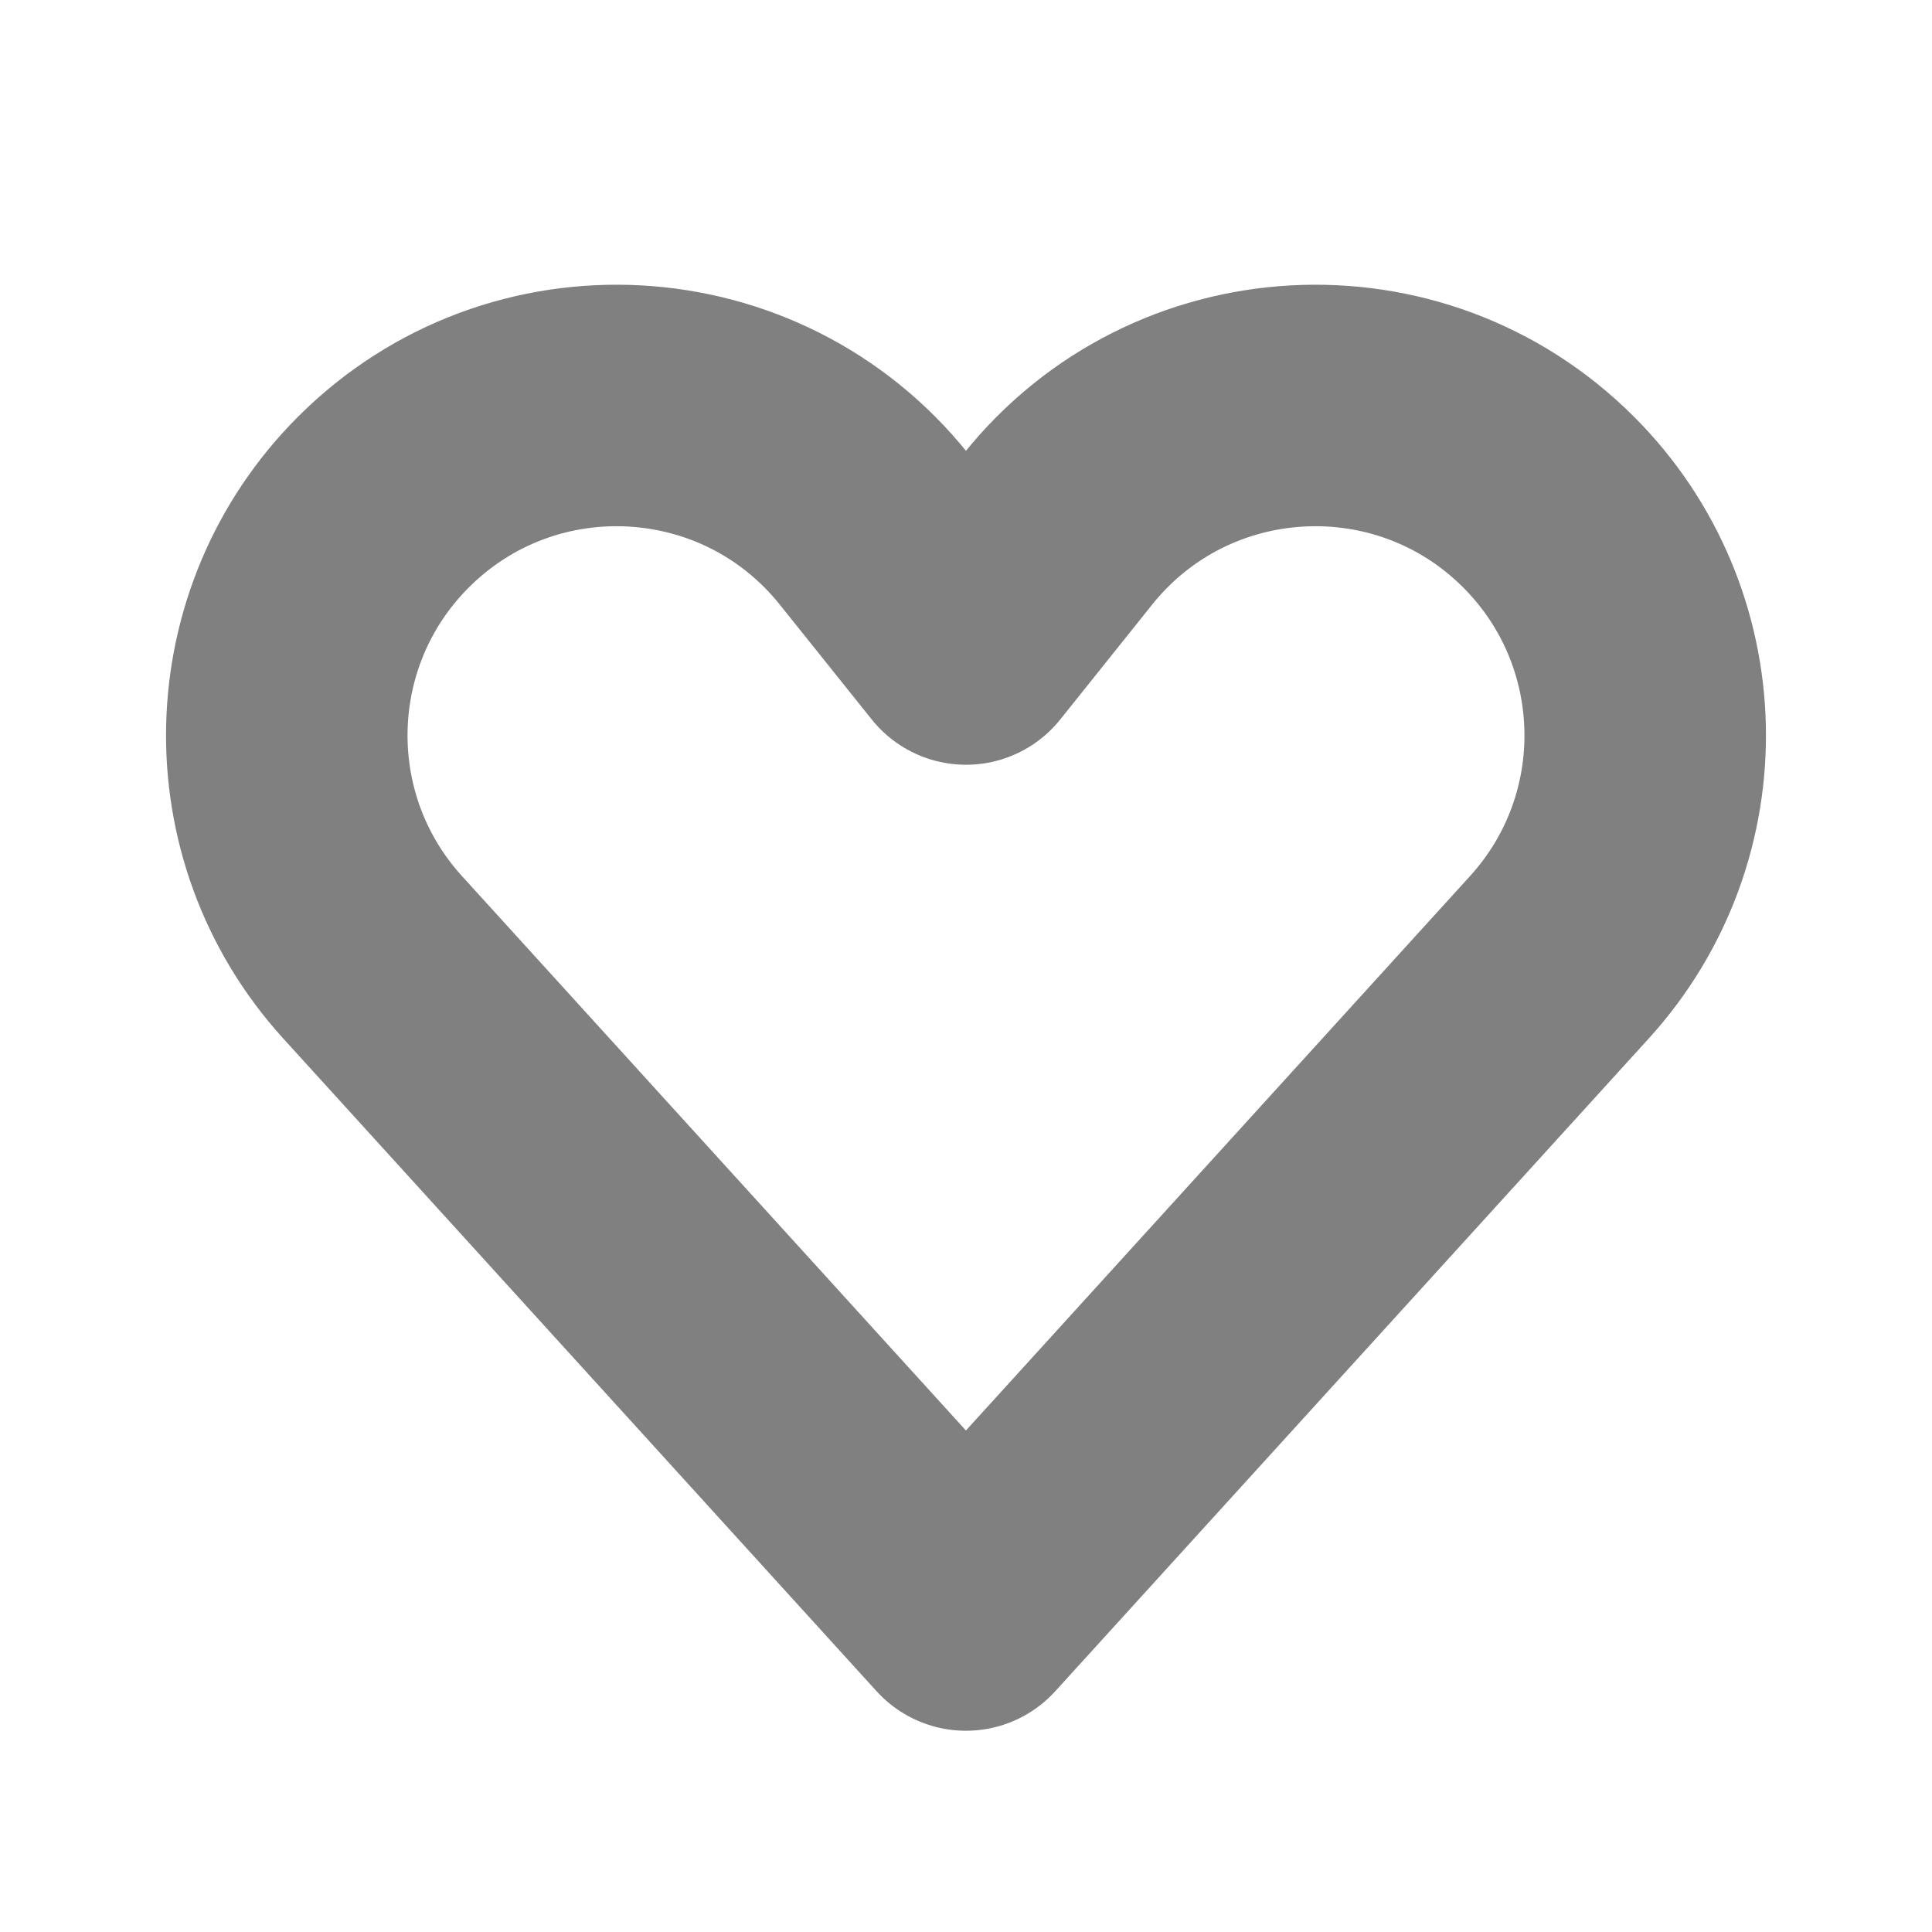
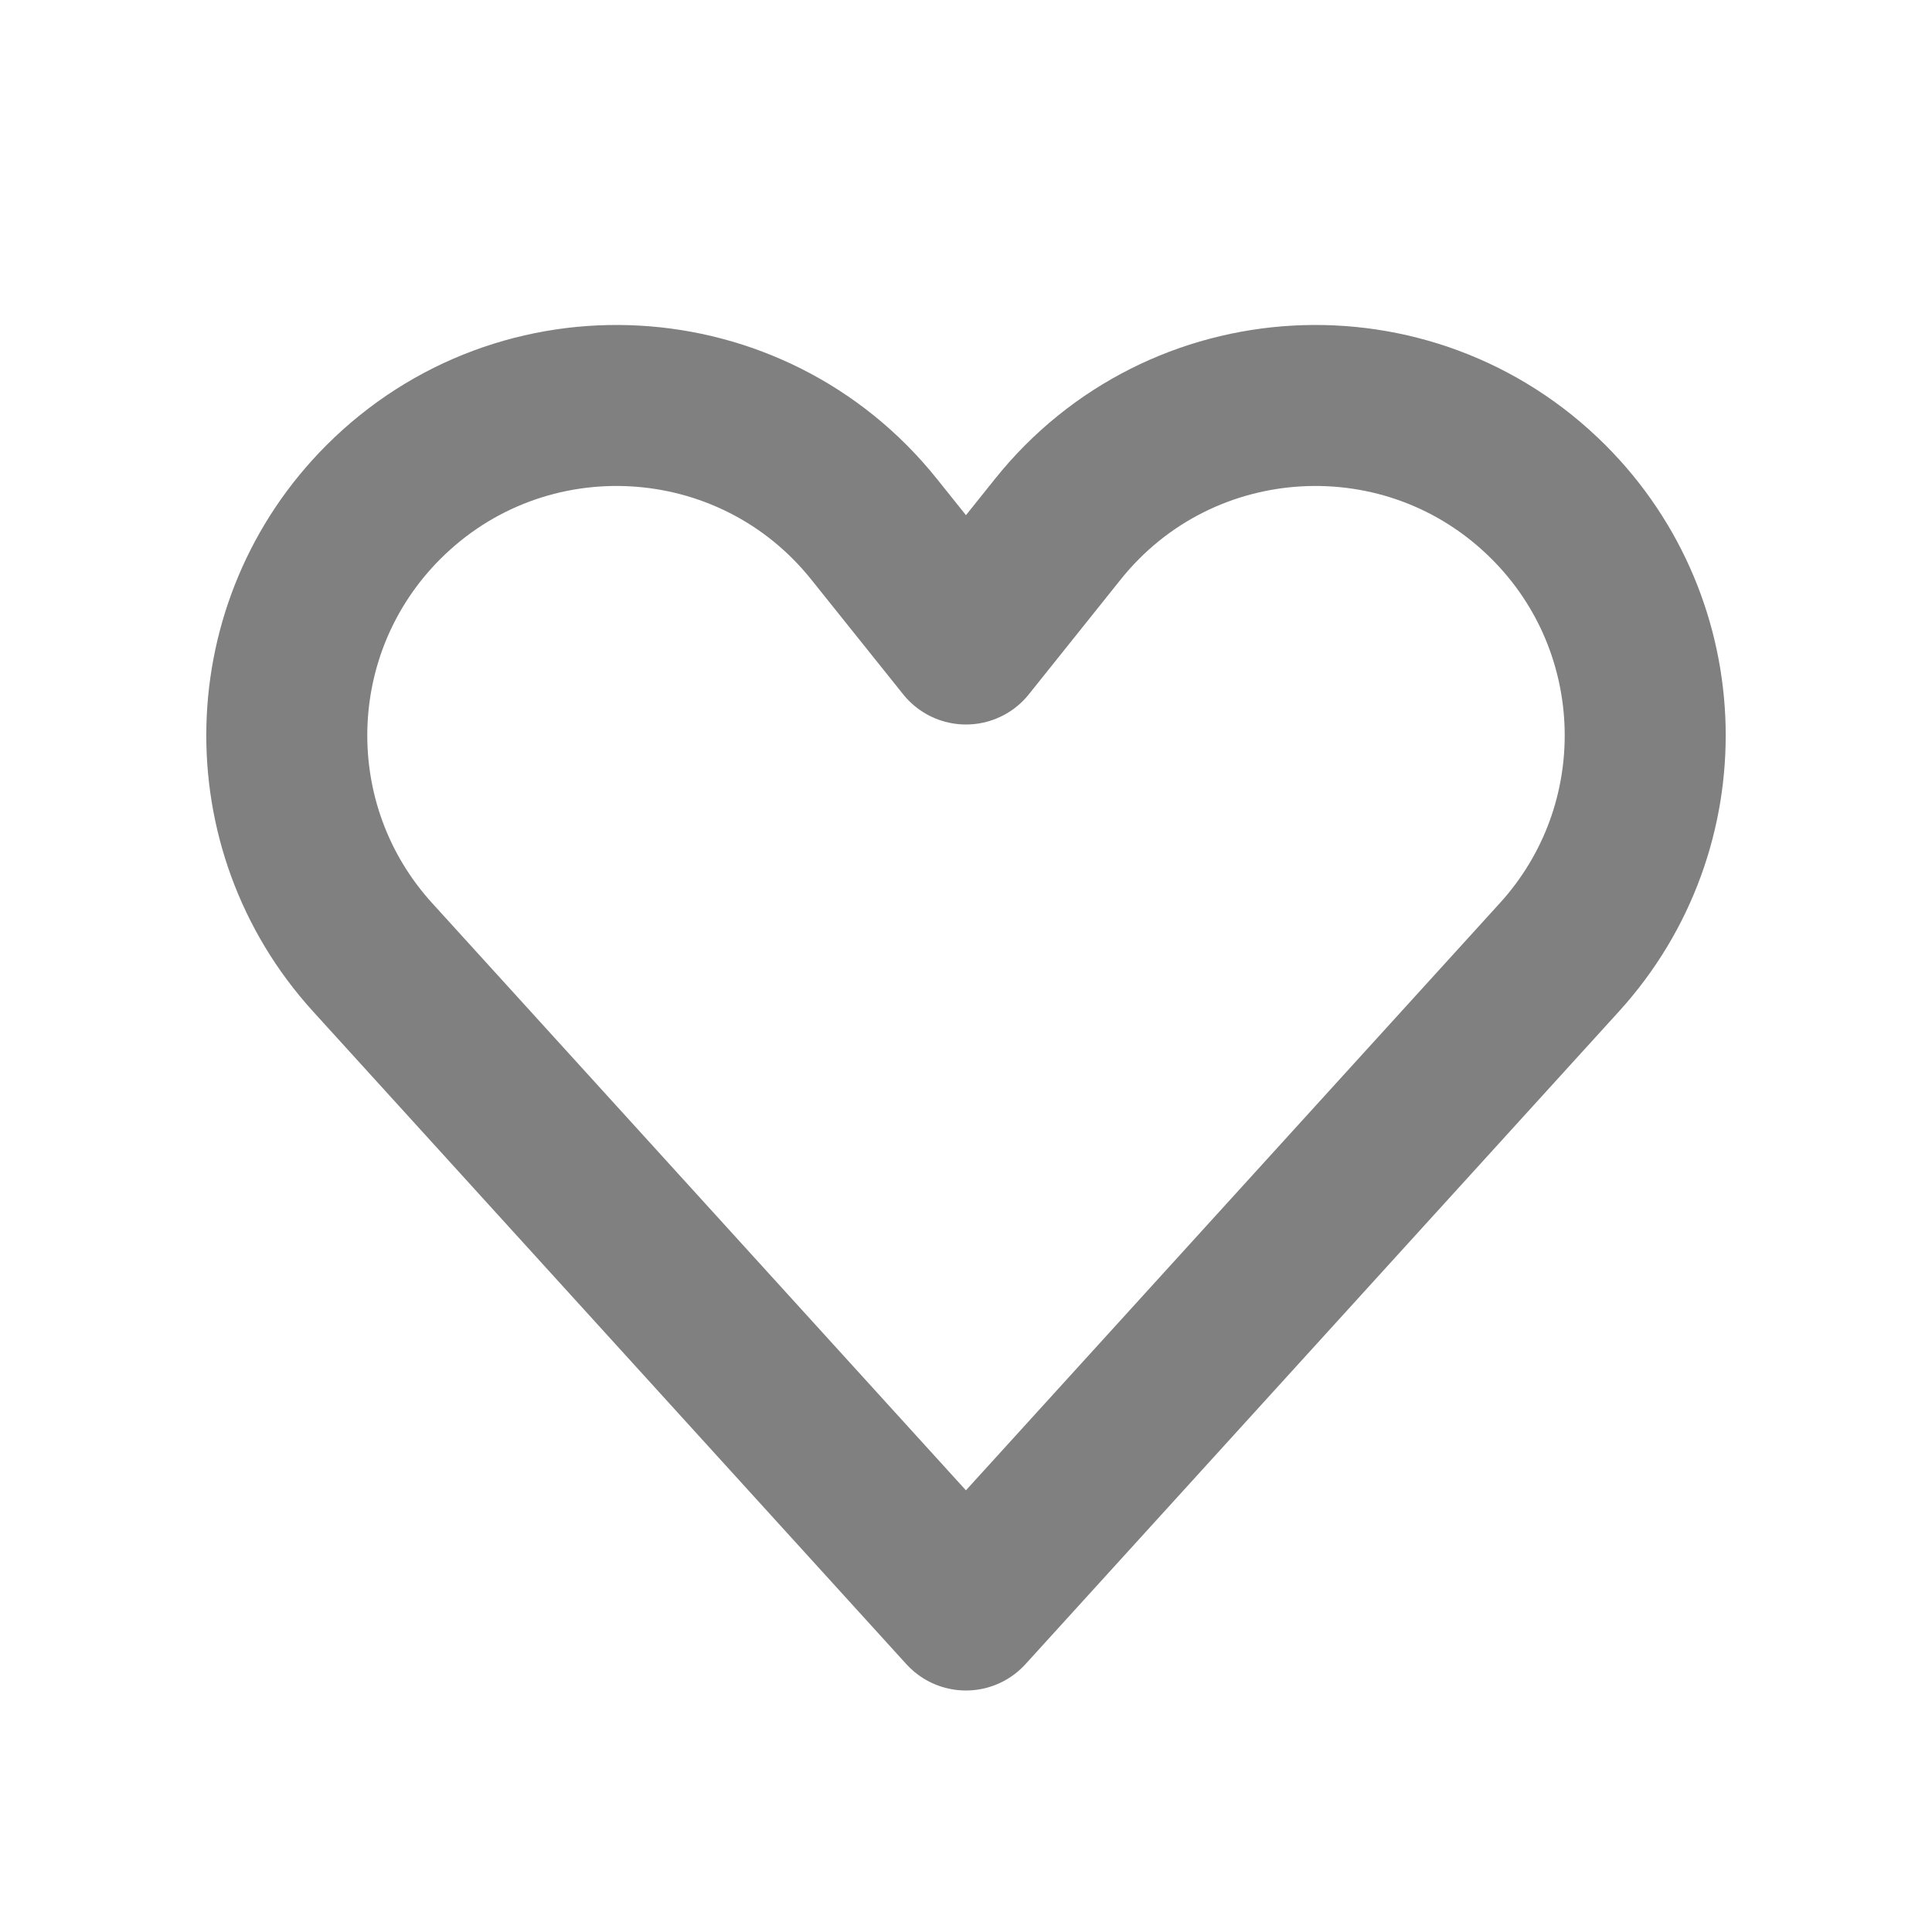
<svg xmlns="http://www.w3.org/2000/svg" width="100" height="100" viewBox="0 0 24 24" fill="none">
  <g id="Interface / Heart_02">
-     <path id="Vector" d="M19.237 6.237C20.784 7.784 20.843 10.273 19.372 11.891L11.999 20L4.628 11.891C3.157 10.273 3.216 7.784 4.763 6.237C6.49 4.51 9.334 4.668 10.859 6.575L12 8L13.14 6.575C14.665 4.668 17.51 4.51 19.237 6.237Z" stroke="grey" stroke-width="3" stroke-linecap="round" stroke-linejoin="round" />
+     <path id="Vector" d="M19.237 6.237C20.784 7.784 20.843 10.273 19.372 11.891L11.999 20L4.628 11.891C3.157 10.273 3.216 7.784 4.763 6.237C6.49 4.51 9.334 4.668 10.859 6.575L12 8L13.14 6.575C14.665 4.668 17.51 4.51 19.237 6.237Z" stroke="grey" stroke-width="2" stroke-linecap="round" stroke-linejoin="round" />
  </g>
</svg>
